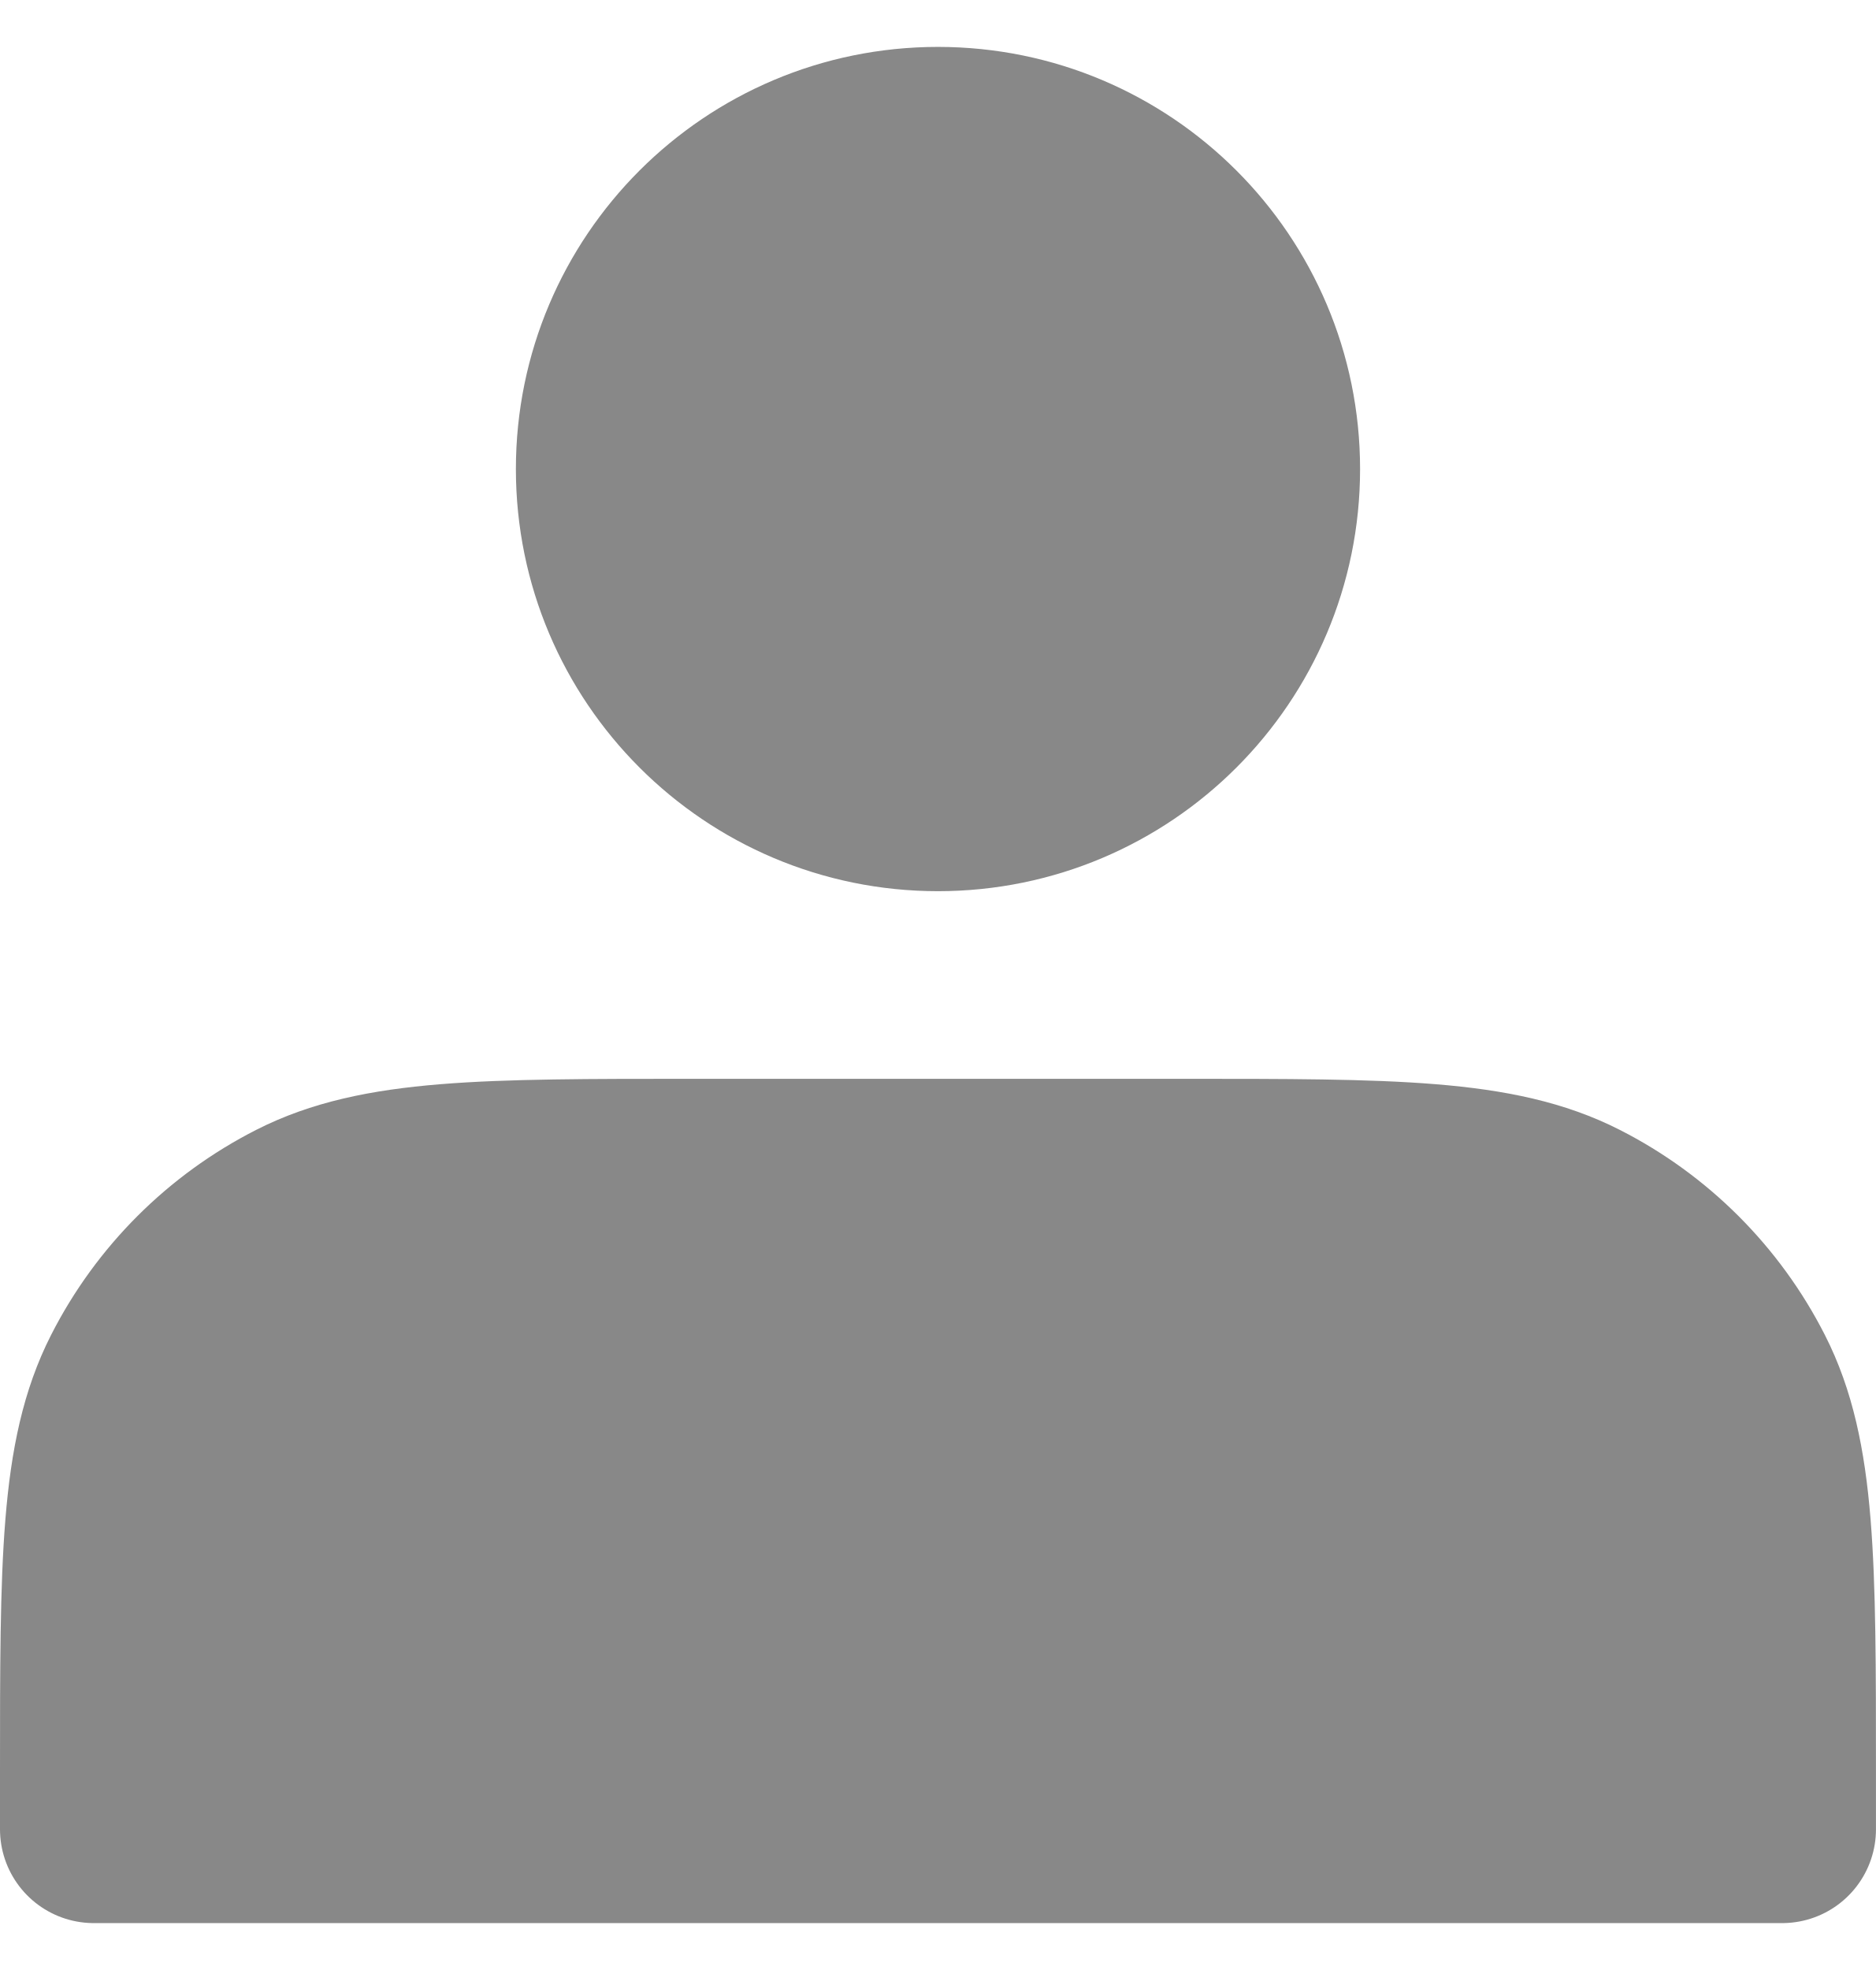
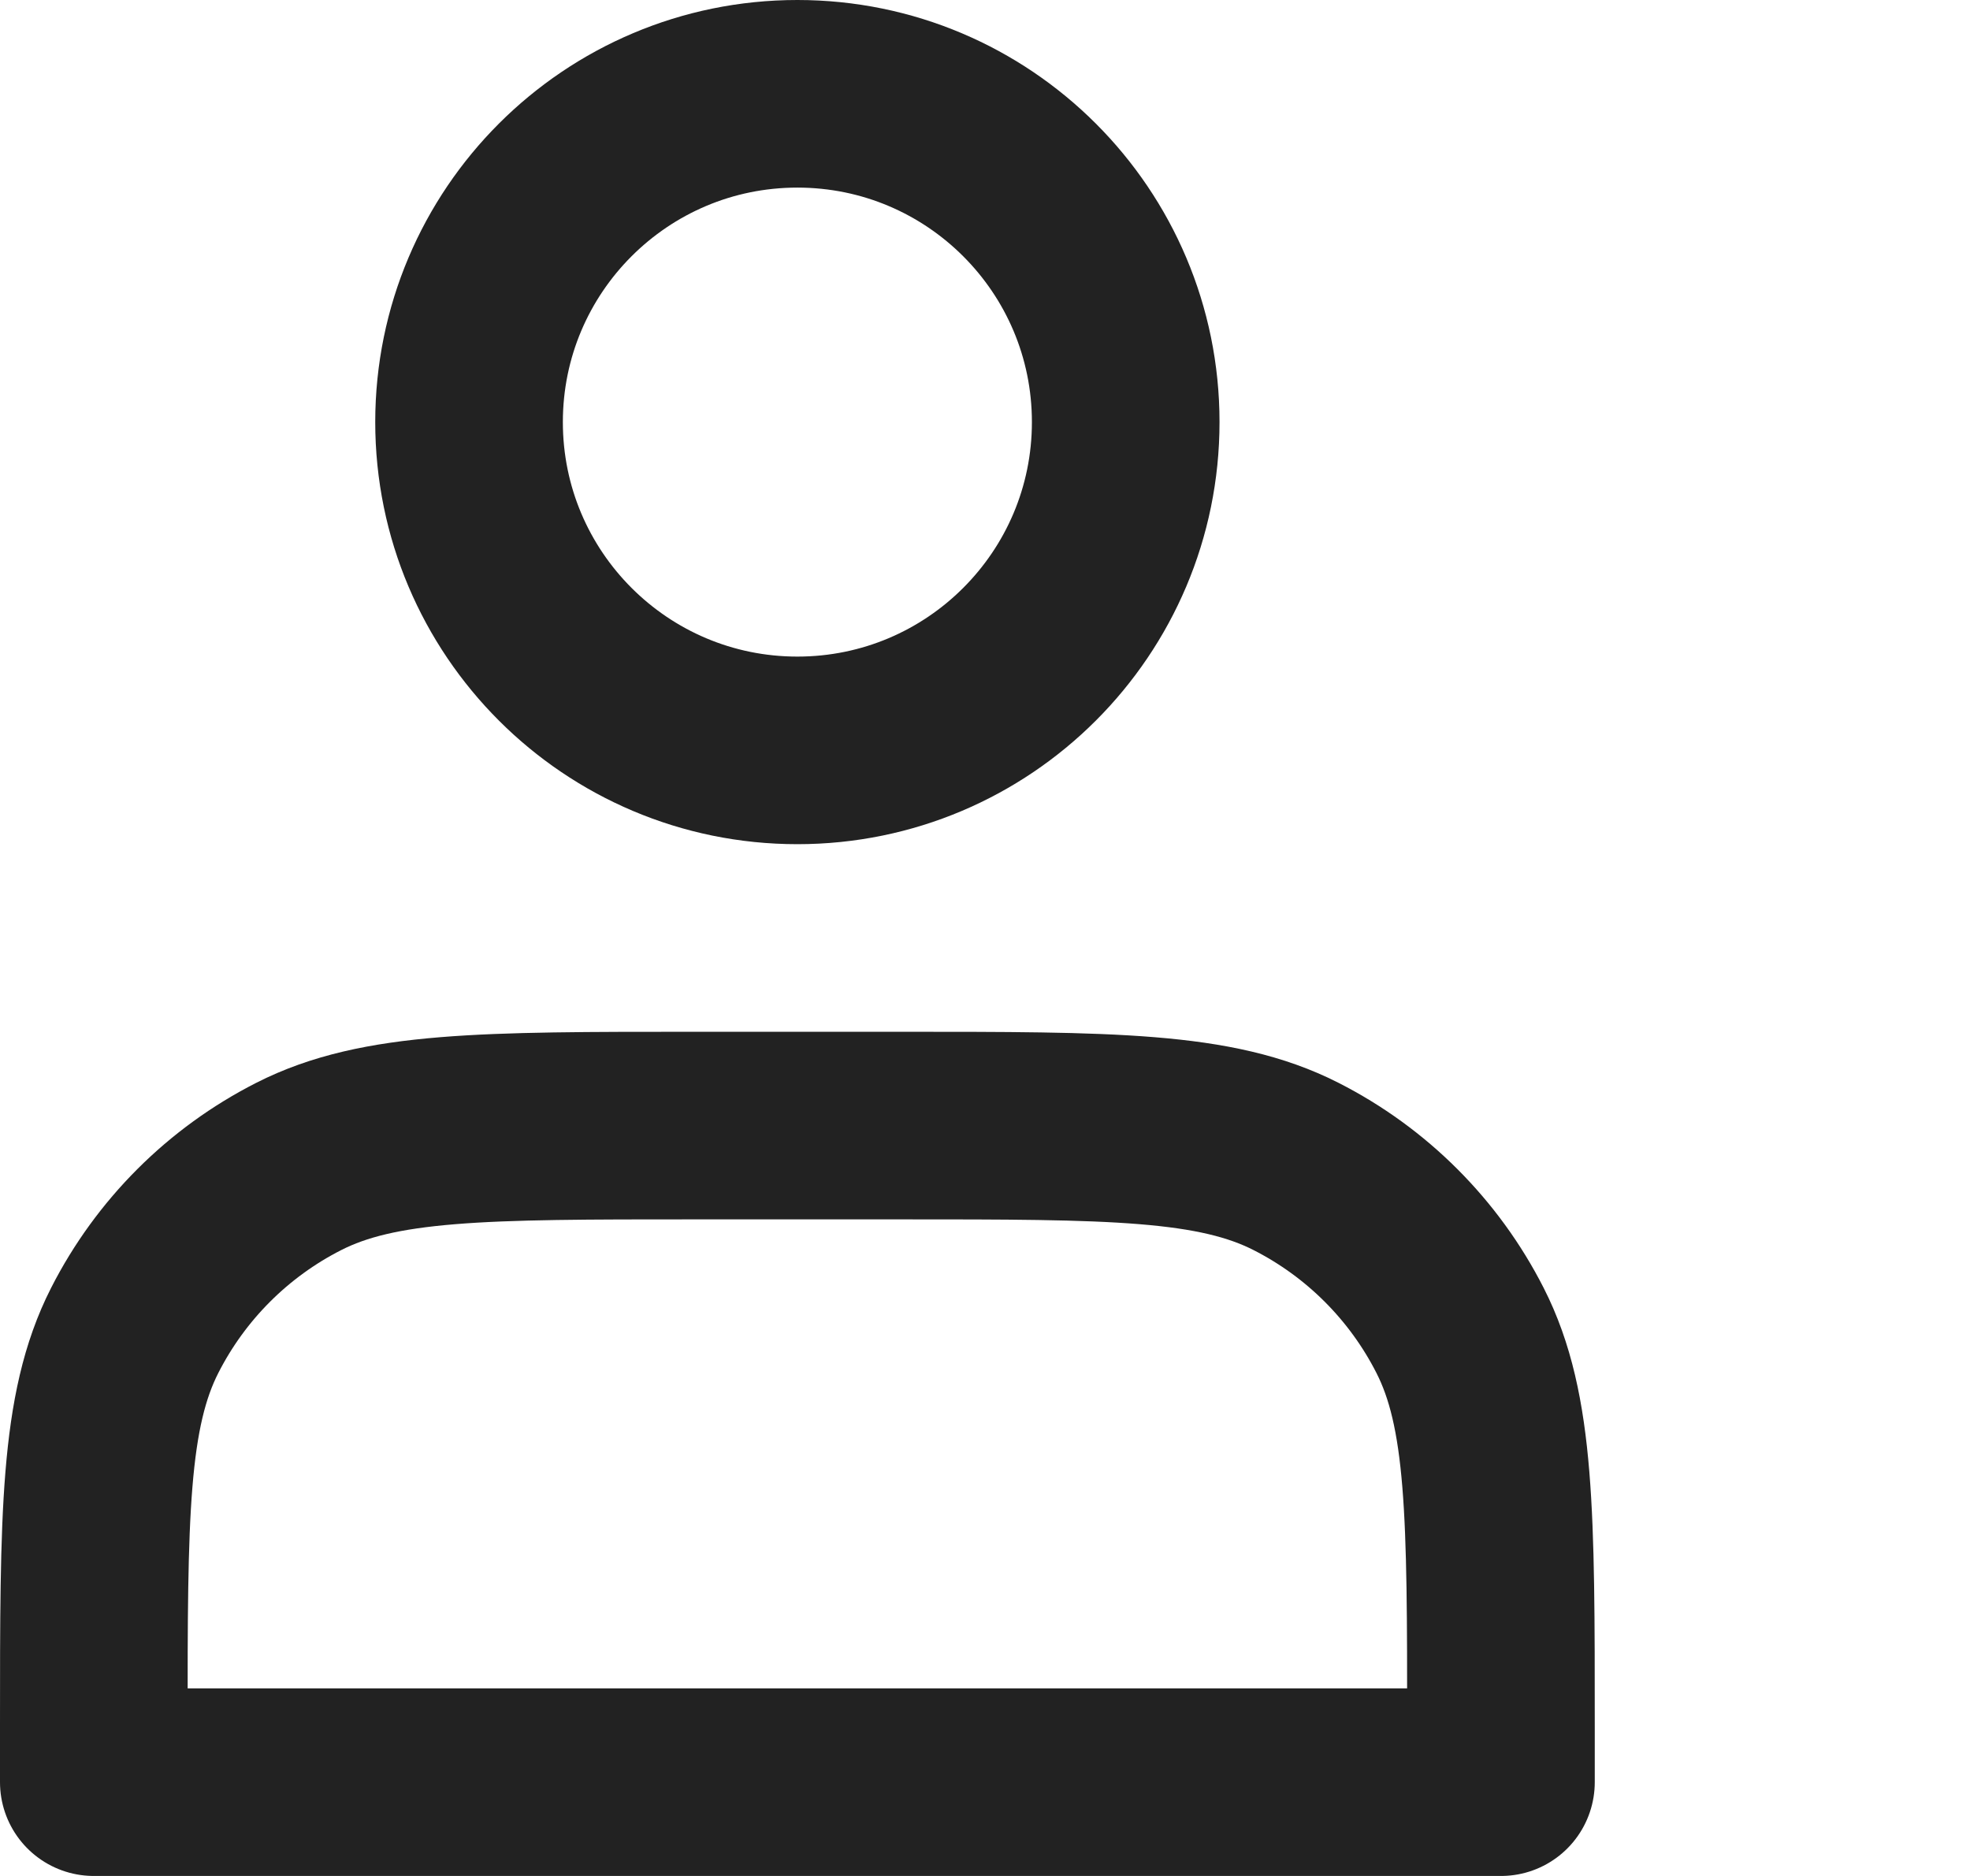
- <svg xmlns="http://www.w3.org/2000/svg" width="20" height="21" viewBox="0 0 20 21" fill="none">
-   <path d="M10 8.5C11.933 8.5 13.5 6.933 13.5 5C13.5 3.067 11.933 1.5 10 1.5C8.067 1.5 6.5 3.067 6.5 5C6.5 6.933 8.067 8.5 10 8.5Z" fill="#888888" stroke="#888888" stroke-width="2" stroke-linecap="round" stroke-linejoin="round" />
-   <path d="M1 18.9V19.5H19V18.9C19 16.66 19 15.54 18.564 14.684C18.181 13.931 17.569 13.319 16.816 12.936C15.96 12.5 14.84 12.5 12.6 12.5H7.4C5.16 12.5 4.04 12.5 3.184 12.936C2.431 13.319 1.819 13.931 1.436 14.684C1 15.54 1 16.66 1 18.9Z" fill="#888888" stroke="#888888" stroke-width="2" stroke-linecap="round" stroke-linejoin="round" />
+ <svg xmlns="http://www.w3.org/2000/svg" width="21" height="20" viewBox="0 0 21 20" fill="none">
+   <path d="M8.5 8C10.433 8 12 6.433 12 4.5C12 2.567 10.433 1 8.5 1C6.567 1 5 2.567 5 4.5C5 6.433 6.567 8 8.5 8Z" stroke="#222222" stroke-width="2" stroke-linecap="round" stroke-linejoin="round" />
+   <path d="M1 18.4V19H16V18.4C16 16.16 16 15.04 15.564 14.184C15.181 13.431 14.569 12.819 13.816 12.436C12.96 12 11.84 12 9.6 12H7.4C5.16 12 4.04 12 3.184 12.436C2.431 12.819 1.819 13.431 1.436 14.184C1 15.04 1 16.16 1 18.4Z" stroke="#222222" stroke-width="2" stroke-linecap="round" stroke-linejoin="round" />
</svg>
